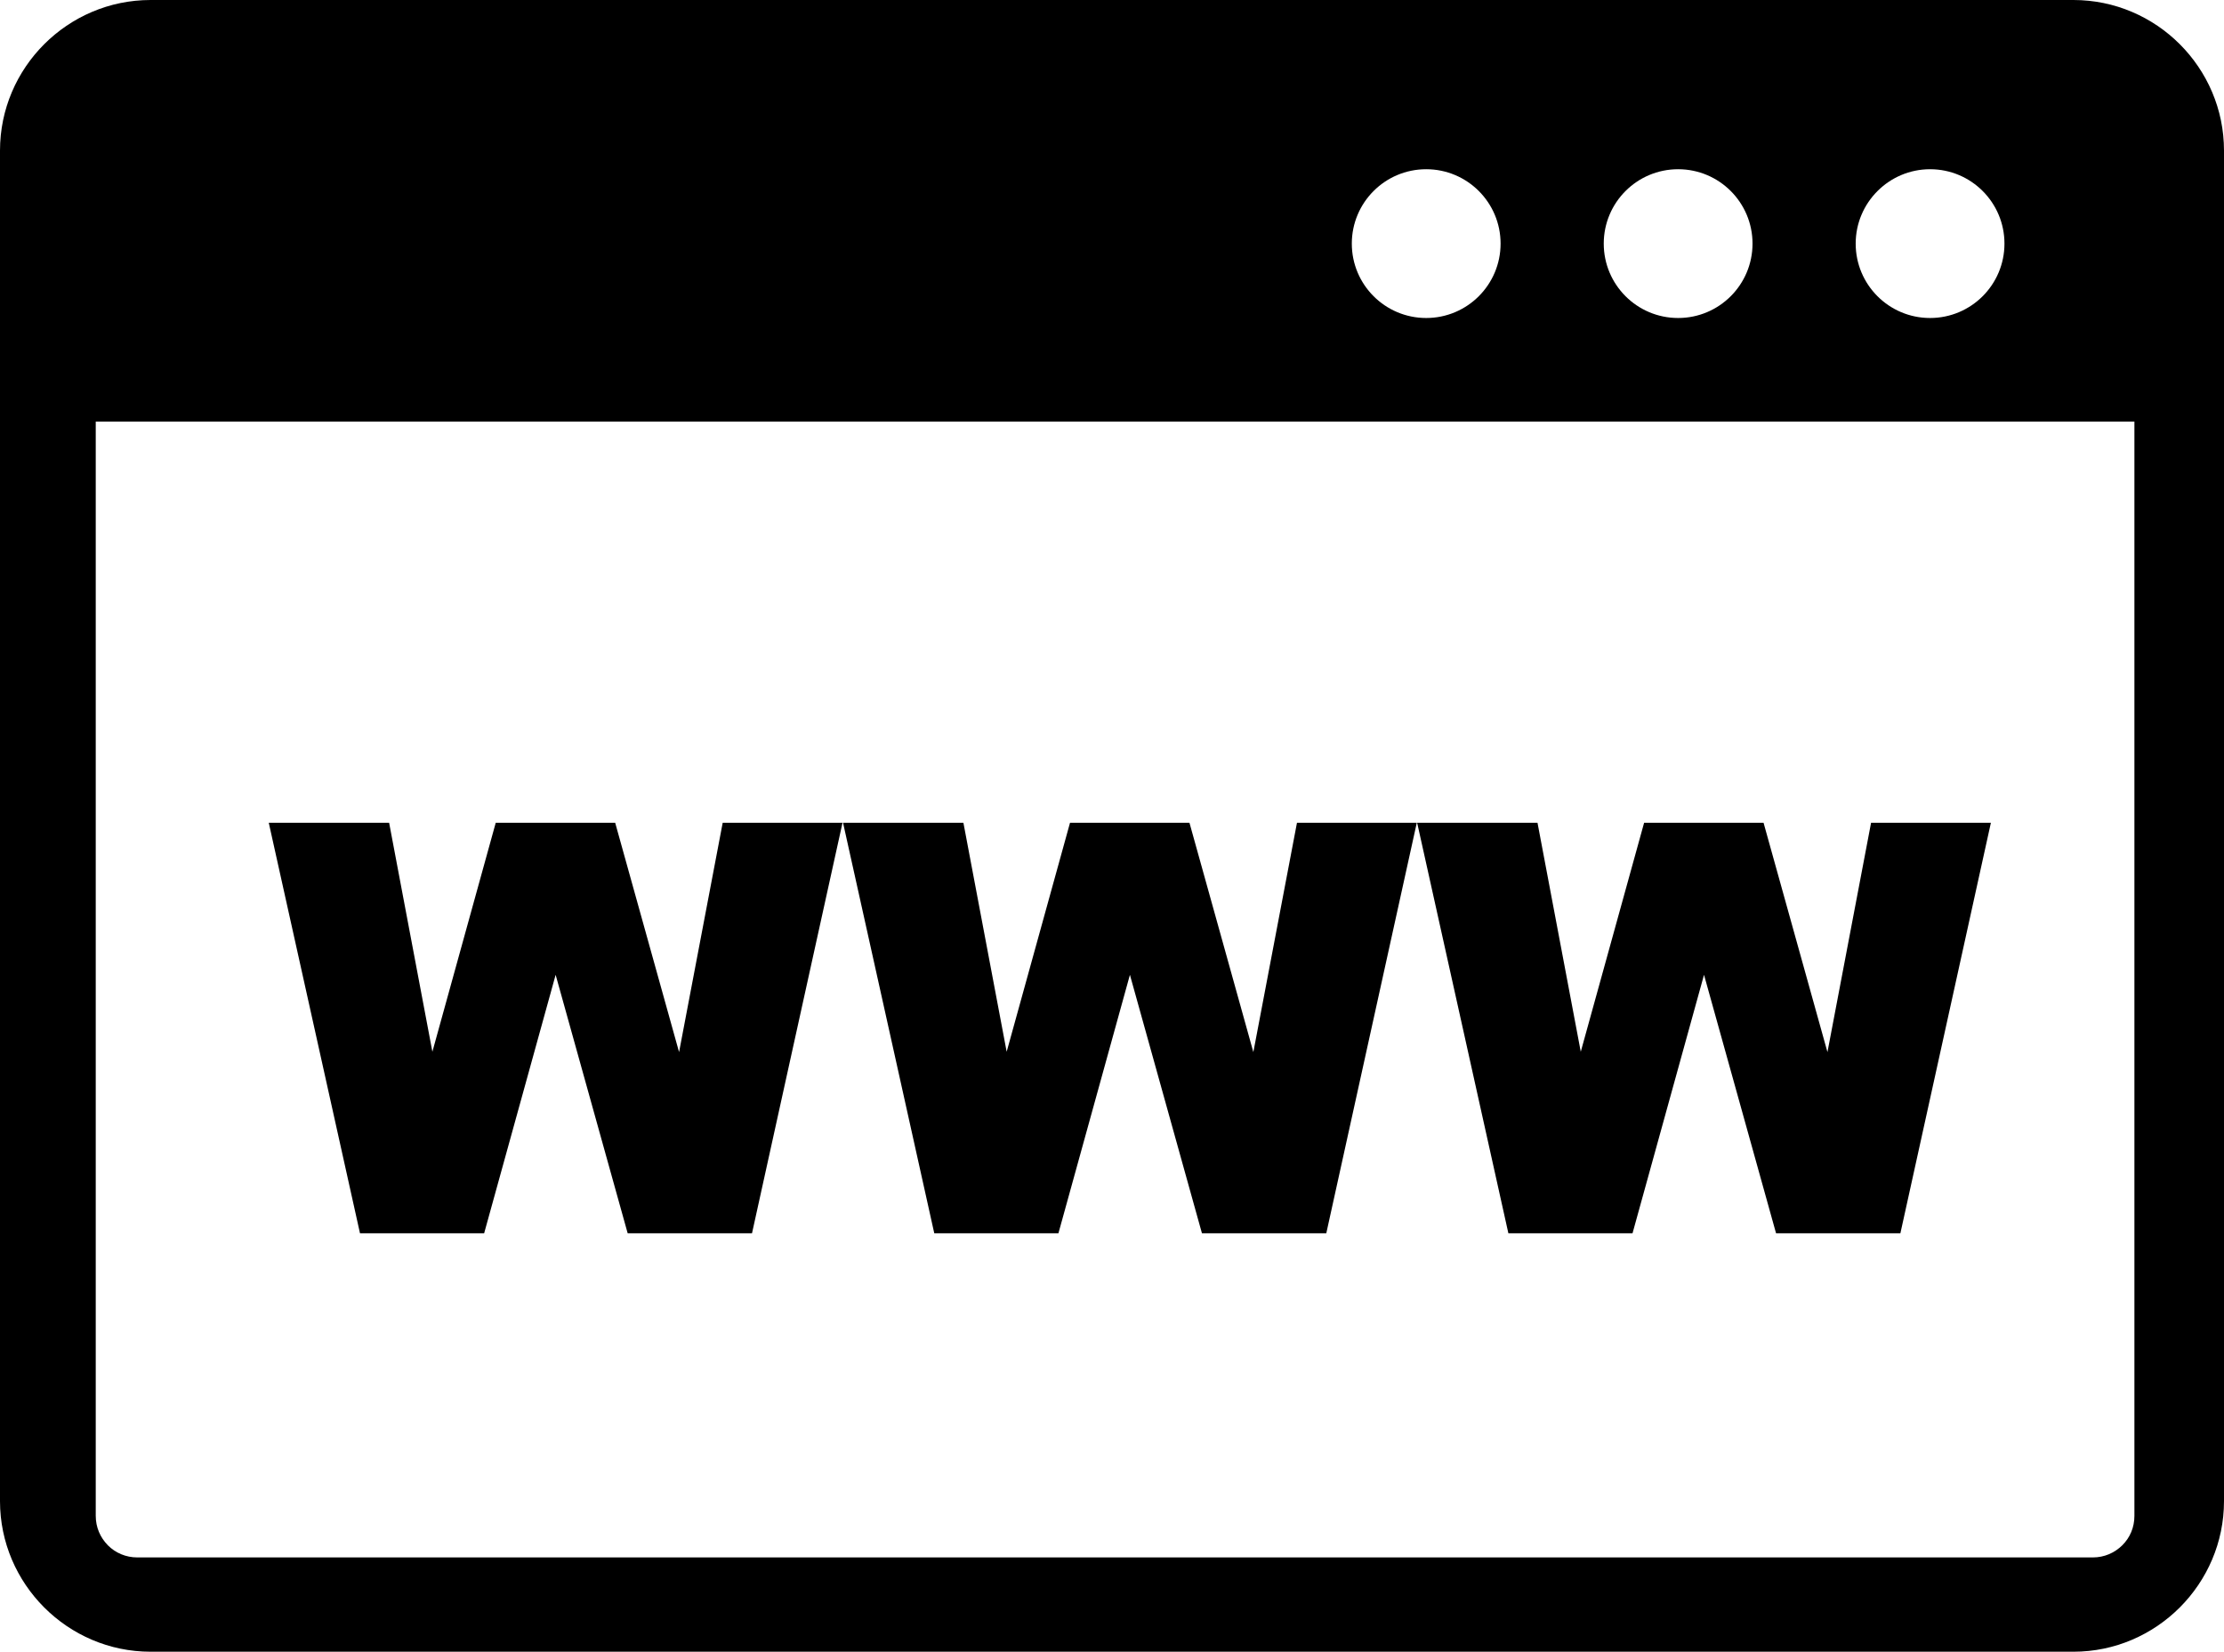
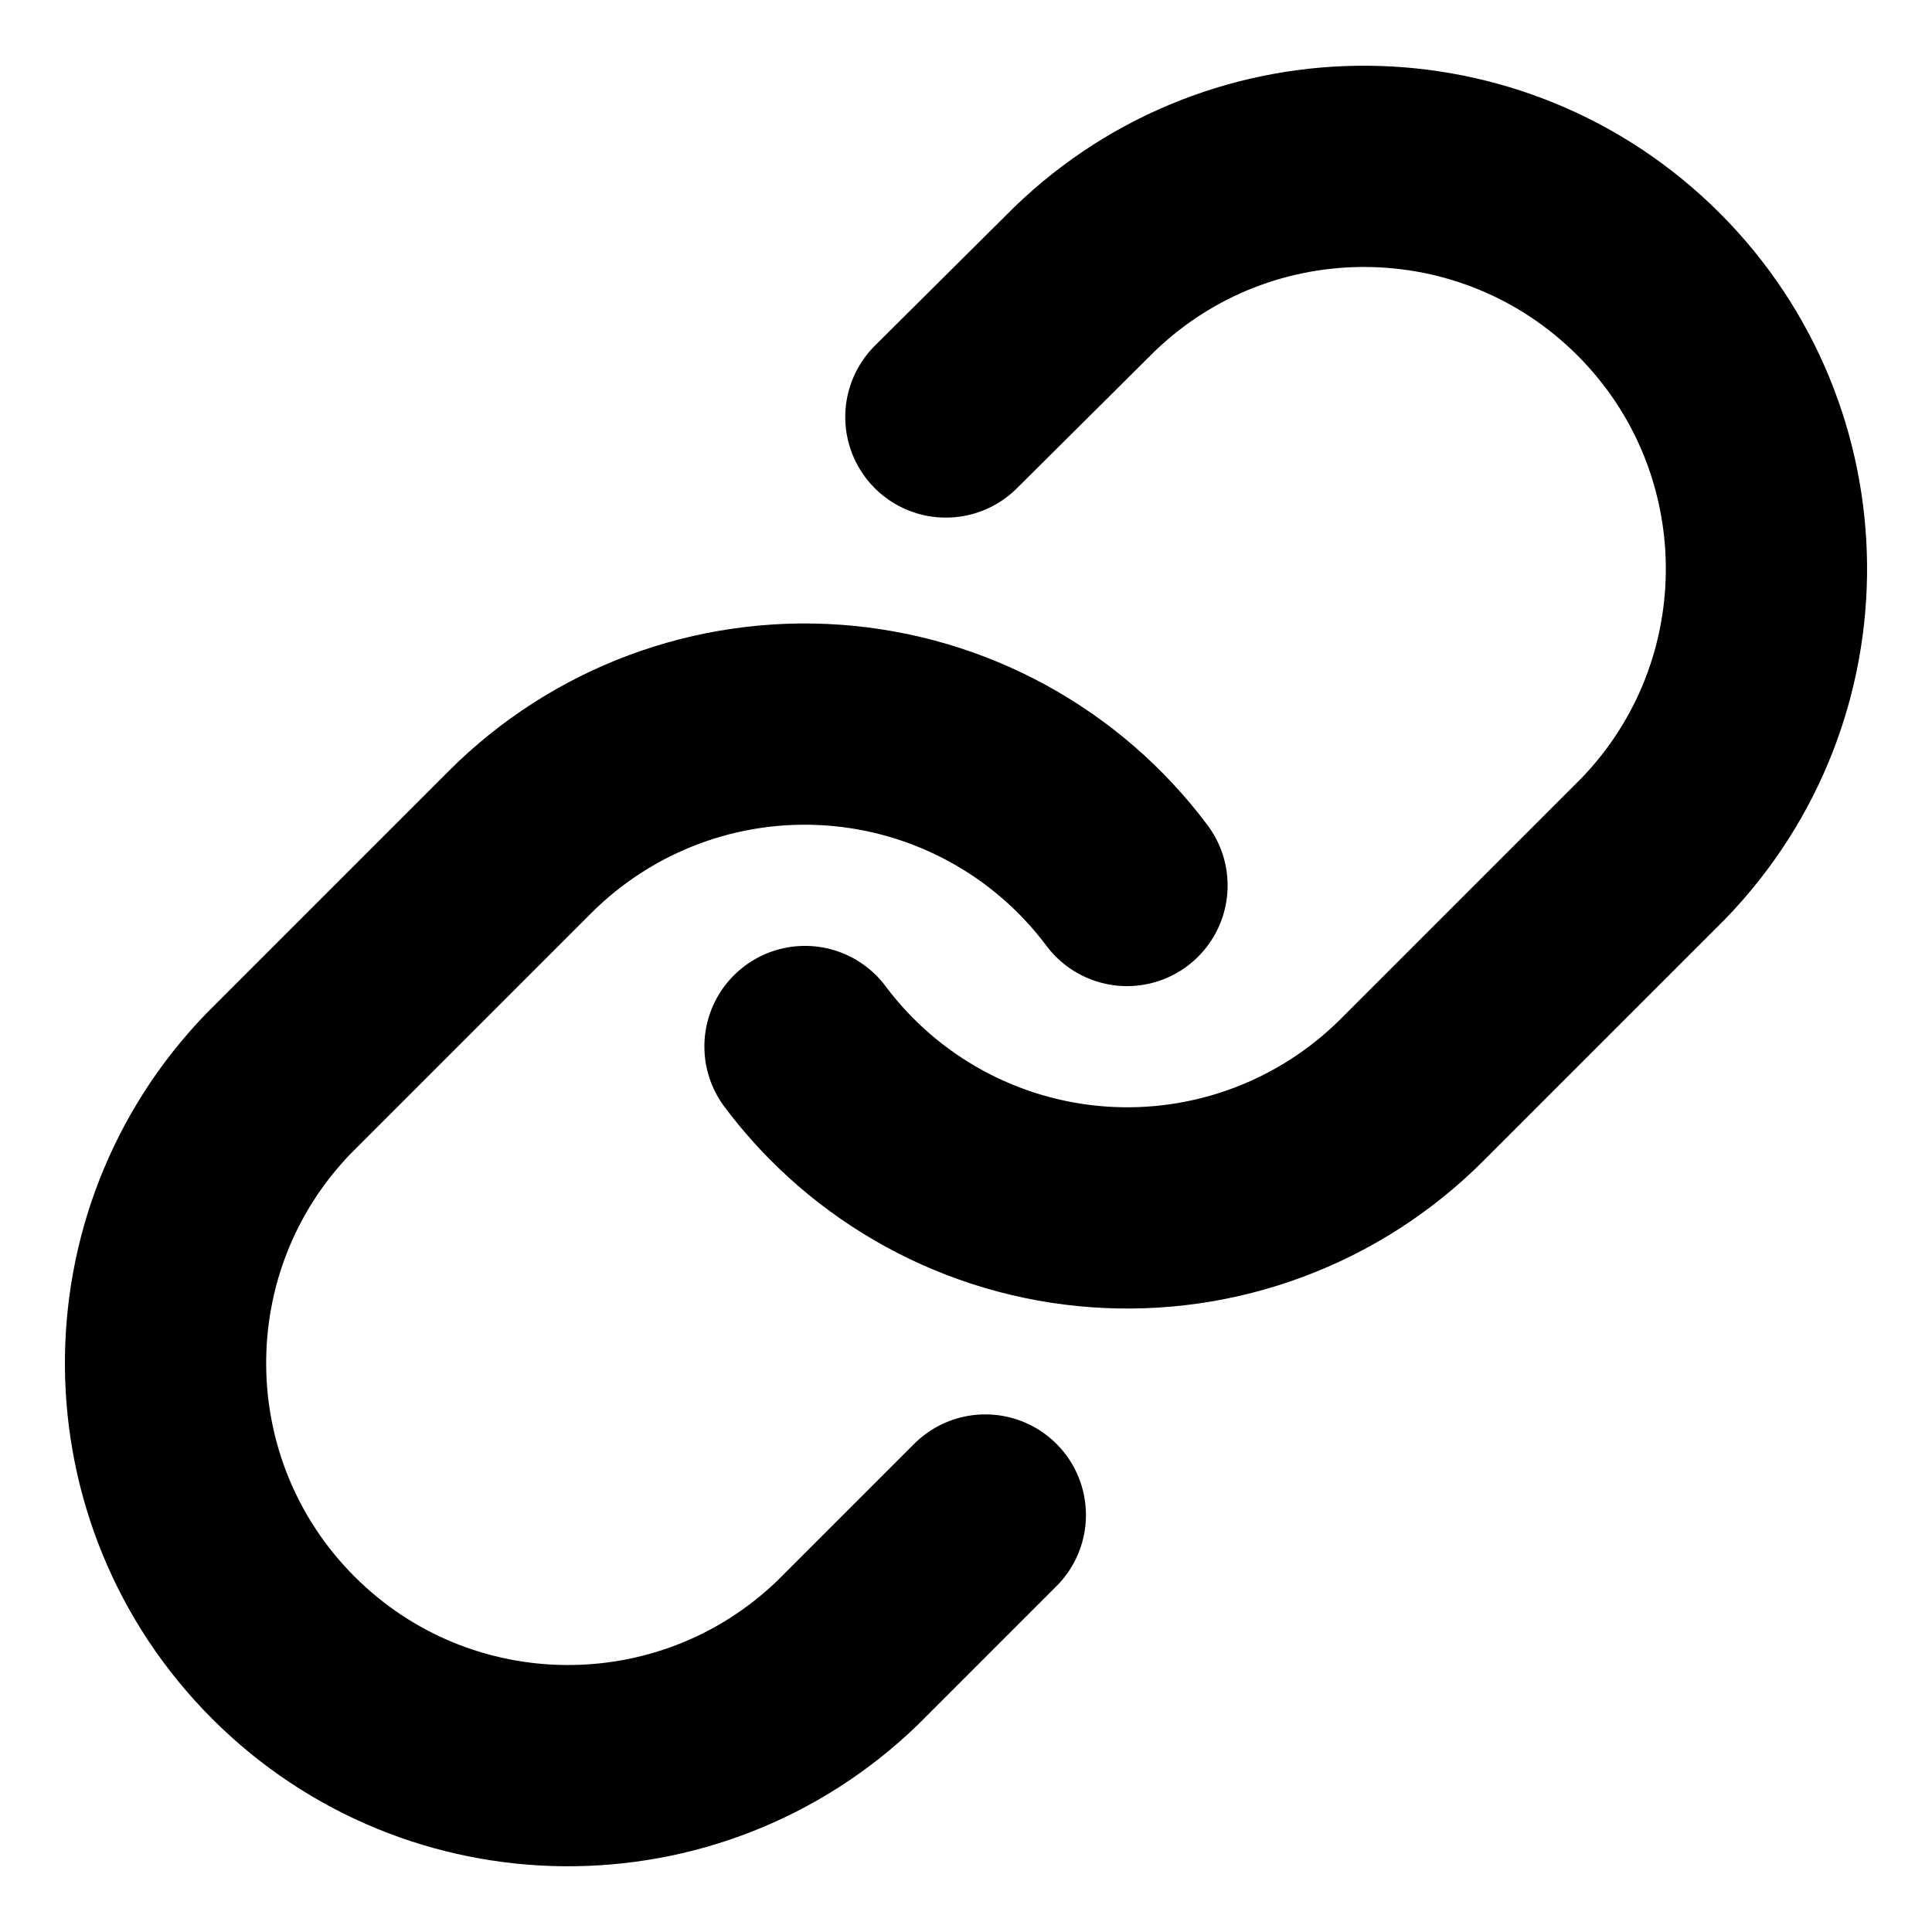
- <svg xmlns="http://www.w3.org/2000/svg" version="1.1" id="Layer_1" x="0px" y="0px" viewBox="0 0 122.88 91.26" style="enable-background:new 0 0 122.88 91.26" xml:space="preserve">
-   <style type="text/css">.st0{fill-rule:evenodd;clip-rule:evenodd;}</style>
-   <g>
-     <path class="st0" d="M14.85,45.46h6.65l2.39,12.65l3.5-12.65h6.6l3.53,12.67l2.41-12.67h6.62l-5,22.68h-6.87L30.7,53.86 l-3.95,14.28h-6.86L14.85,45.46L14.85,45.46z M8.32,0h106.24c4.58,0,8.32,3.74,8.32,8.32v74.62c0,4.57-3.74,8.32-8.32,8.32H8.32 C3.74,91.26,0,87.51,0,82.94V8.32C0,3.74,3.74,0,8.32,0L8.32,0z M117.97,23.29H5.29v60.46c0,0.64,0.25,1.2,0.67,1.63 c0.42,0.42,0.99,0.67,1.63,0.67h108.04c0.64,0,1.2-0.25,1.63-0.67c0.43-0.43,0.67-0.99,0.67-1.63V23.29H117.97L117.97,23.29z M106.64,9.35c2.27,0,4.11,1.84,4.11,4.11s-1.84,4.11-4.11,4.11c-2.27,0-4.11-1.84-4.11-4.11S104.38,9.35,106.64,9.35L106.64,9.35z M78.8,9.35c2.27,0,4.11,1.84,4.11,4.11s-1.84,4.11-4.11,4.11c-2.27,0-4.11-1.84-4.11-4.11S76.53,9.35,78.8,9.35L78.8,9.35z M92.72,9.35c2.27,0,4.11,1.84,4.11,4.11s-1.84,4.11-4.11,4.11c-2.27,0-4.11-1.84-4.11-4.11S90.45,9.35,92.72,9.35L92.72,9.35z M78.3,45.46h6.65l2.39,12.65l3.5-12.65h6.6l3.53,12.67l2.41-12.67h6.62l-5,22.68h-6.87l-3.98-14.28L90.2,68.14h-6.86L78.3,45.46 L78.3,45.46z M46.58,45.46h6.65l2.39,12.65l3.5-12.65h6.6l3.53,12.67l2.41-12.67h6.62l-5,22.68h-6.87l-3.98-14.28l-3.95,14.28 h-6.86L46.58,45.46L46.58,45.46z" />
-   </g>
+ <svg xmlns="http://www.w3.org/2000/svg" width="18" height="18" viewBox="0 0 24 24" fill="none" stroke="#000000" stroke-width="2.5" stroke-linecap="round" stroke-linejoin="round">
+   <path d="M10 13a5 5 0 0 0 7.54.54l3-3a5 5 0 0 0-7.07-7.07l-1.72 1.71" />
+   <path d="M14 11a5 5 0 0 0-7.54-.54l-3 3a5 5 0 0 0 7.07 7.07l1.71-1.71" />
</svg>
